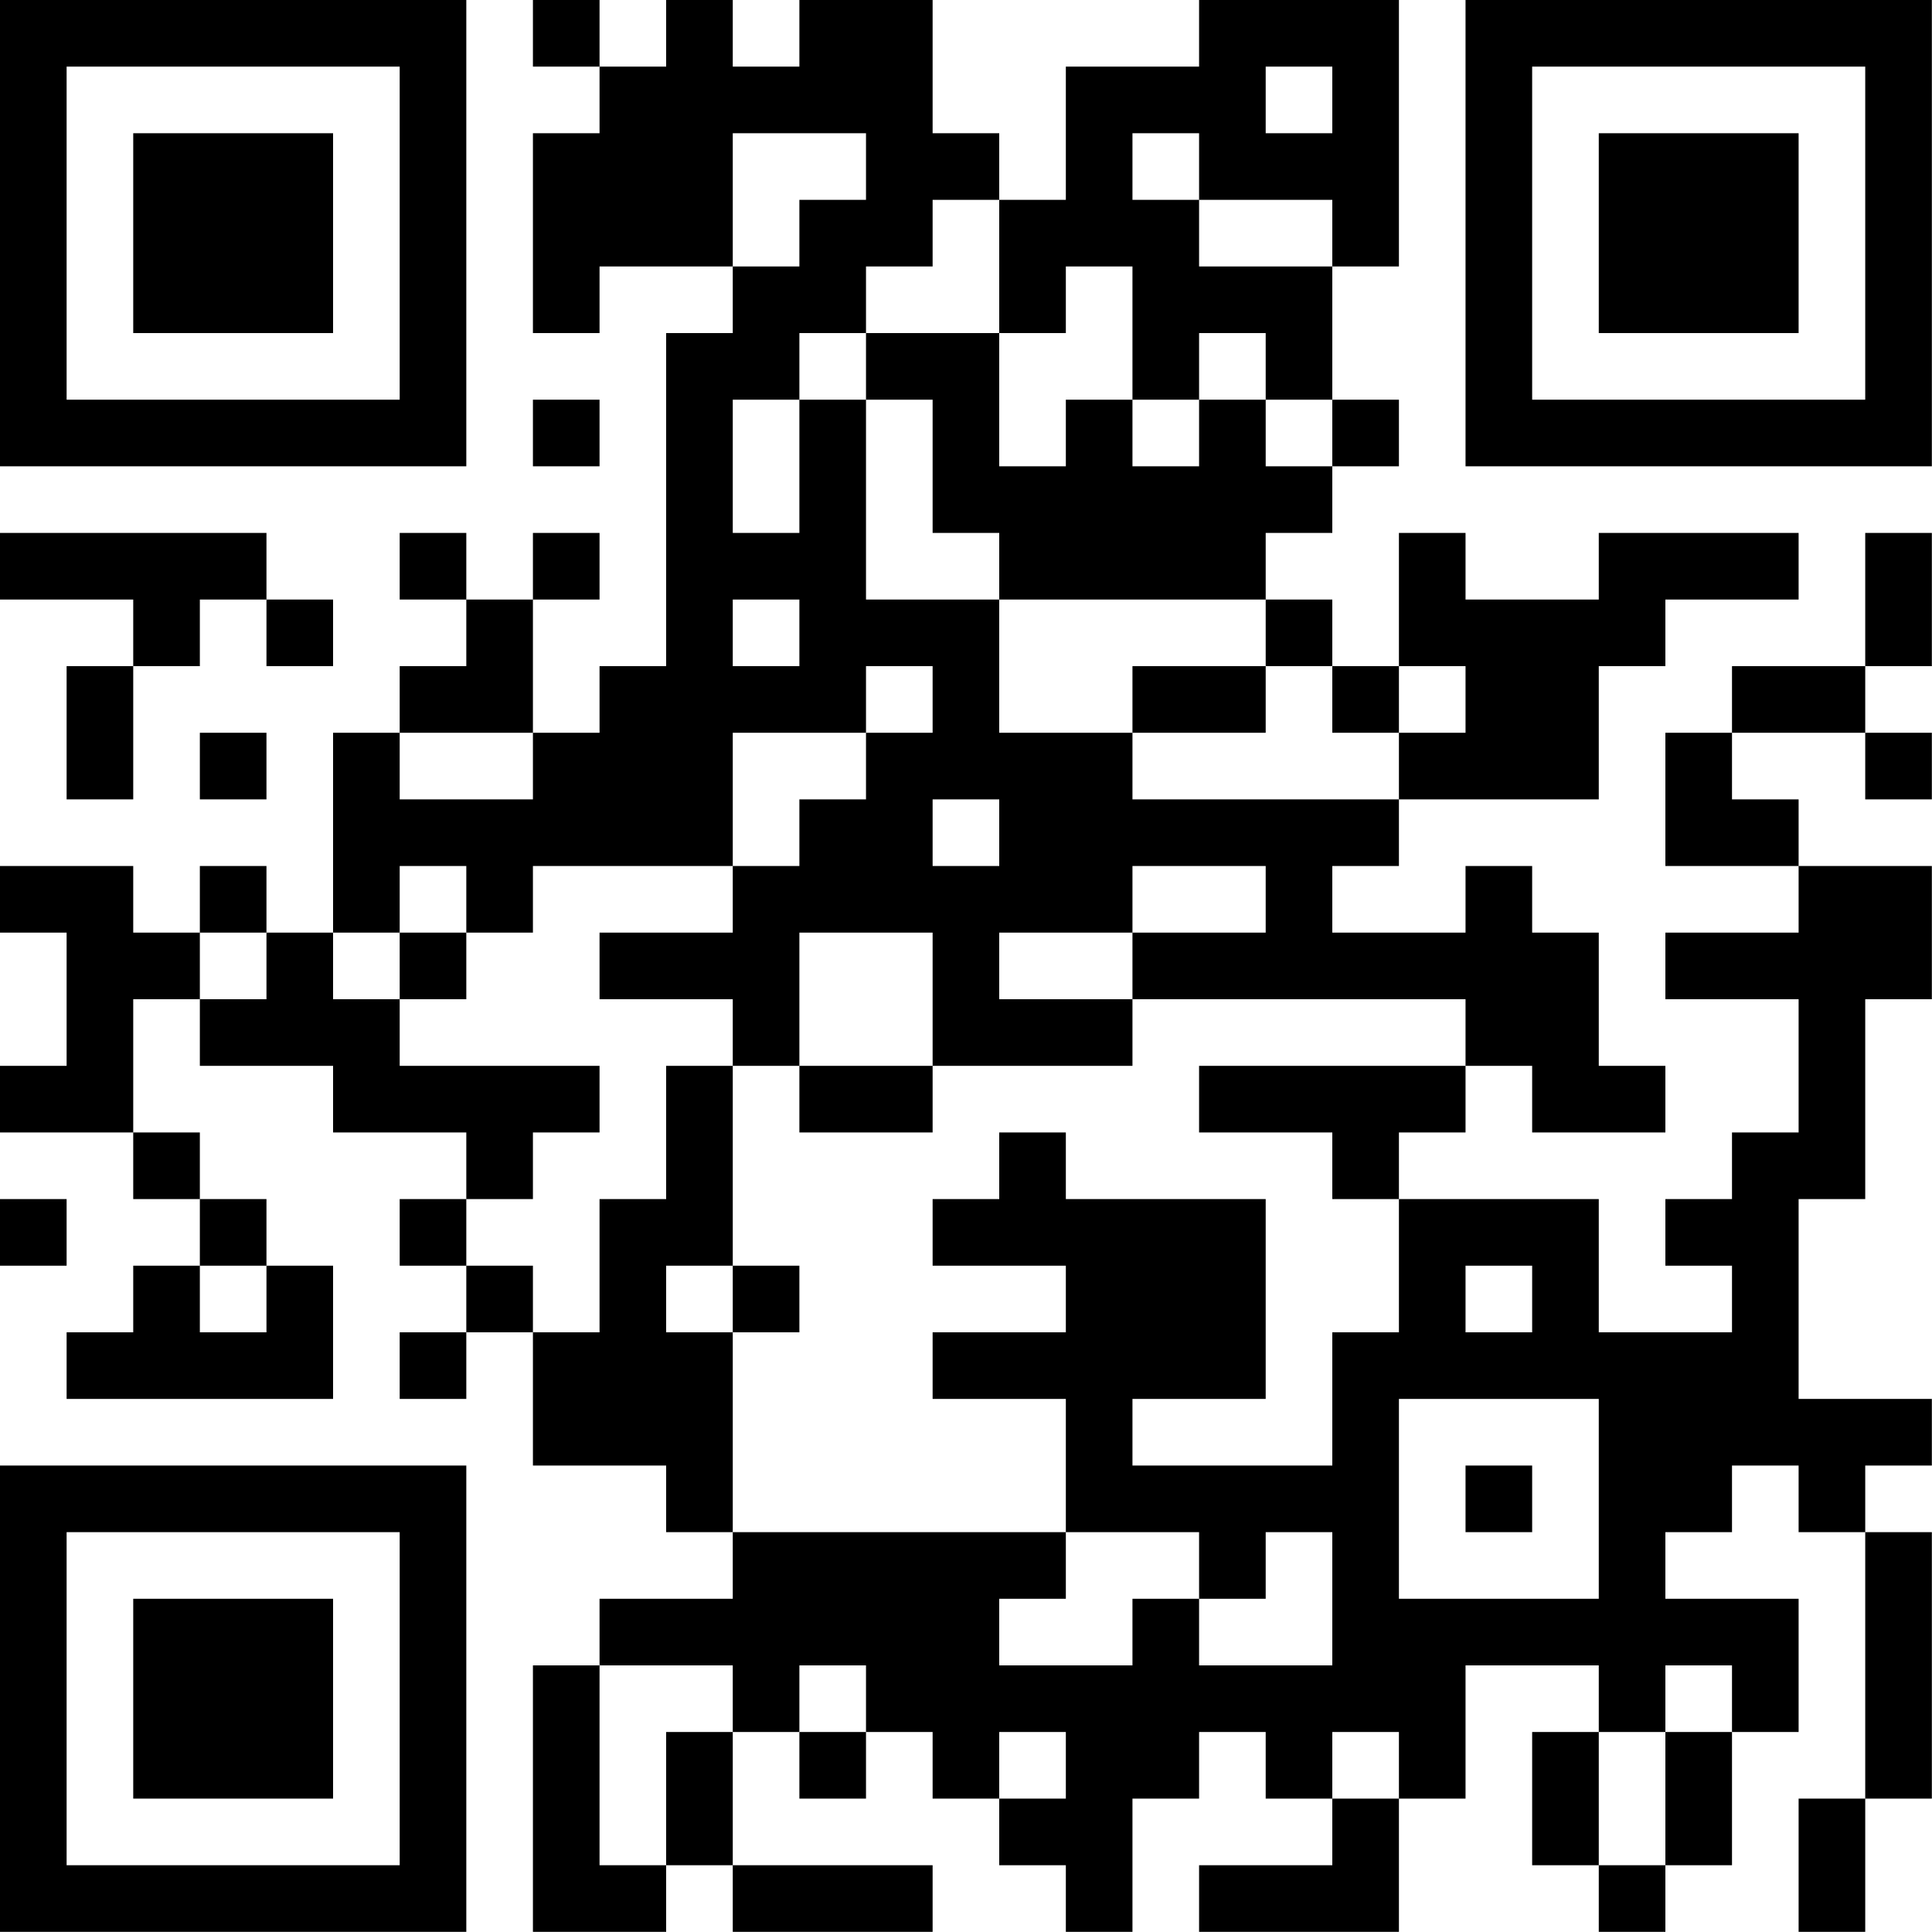
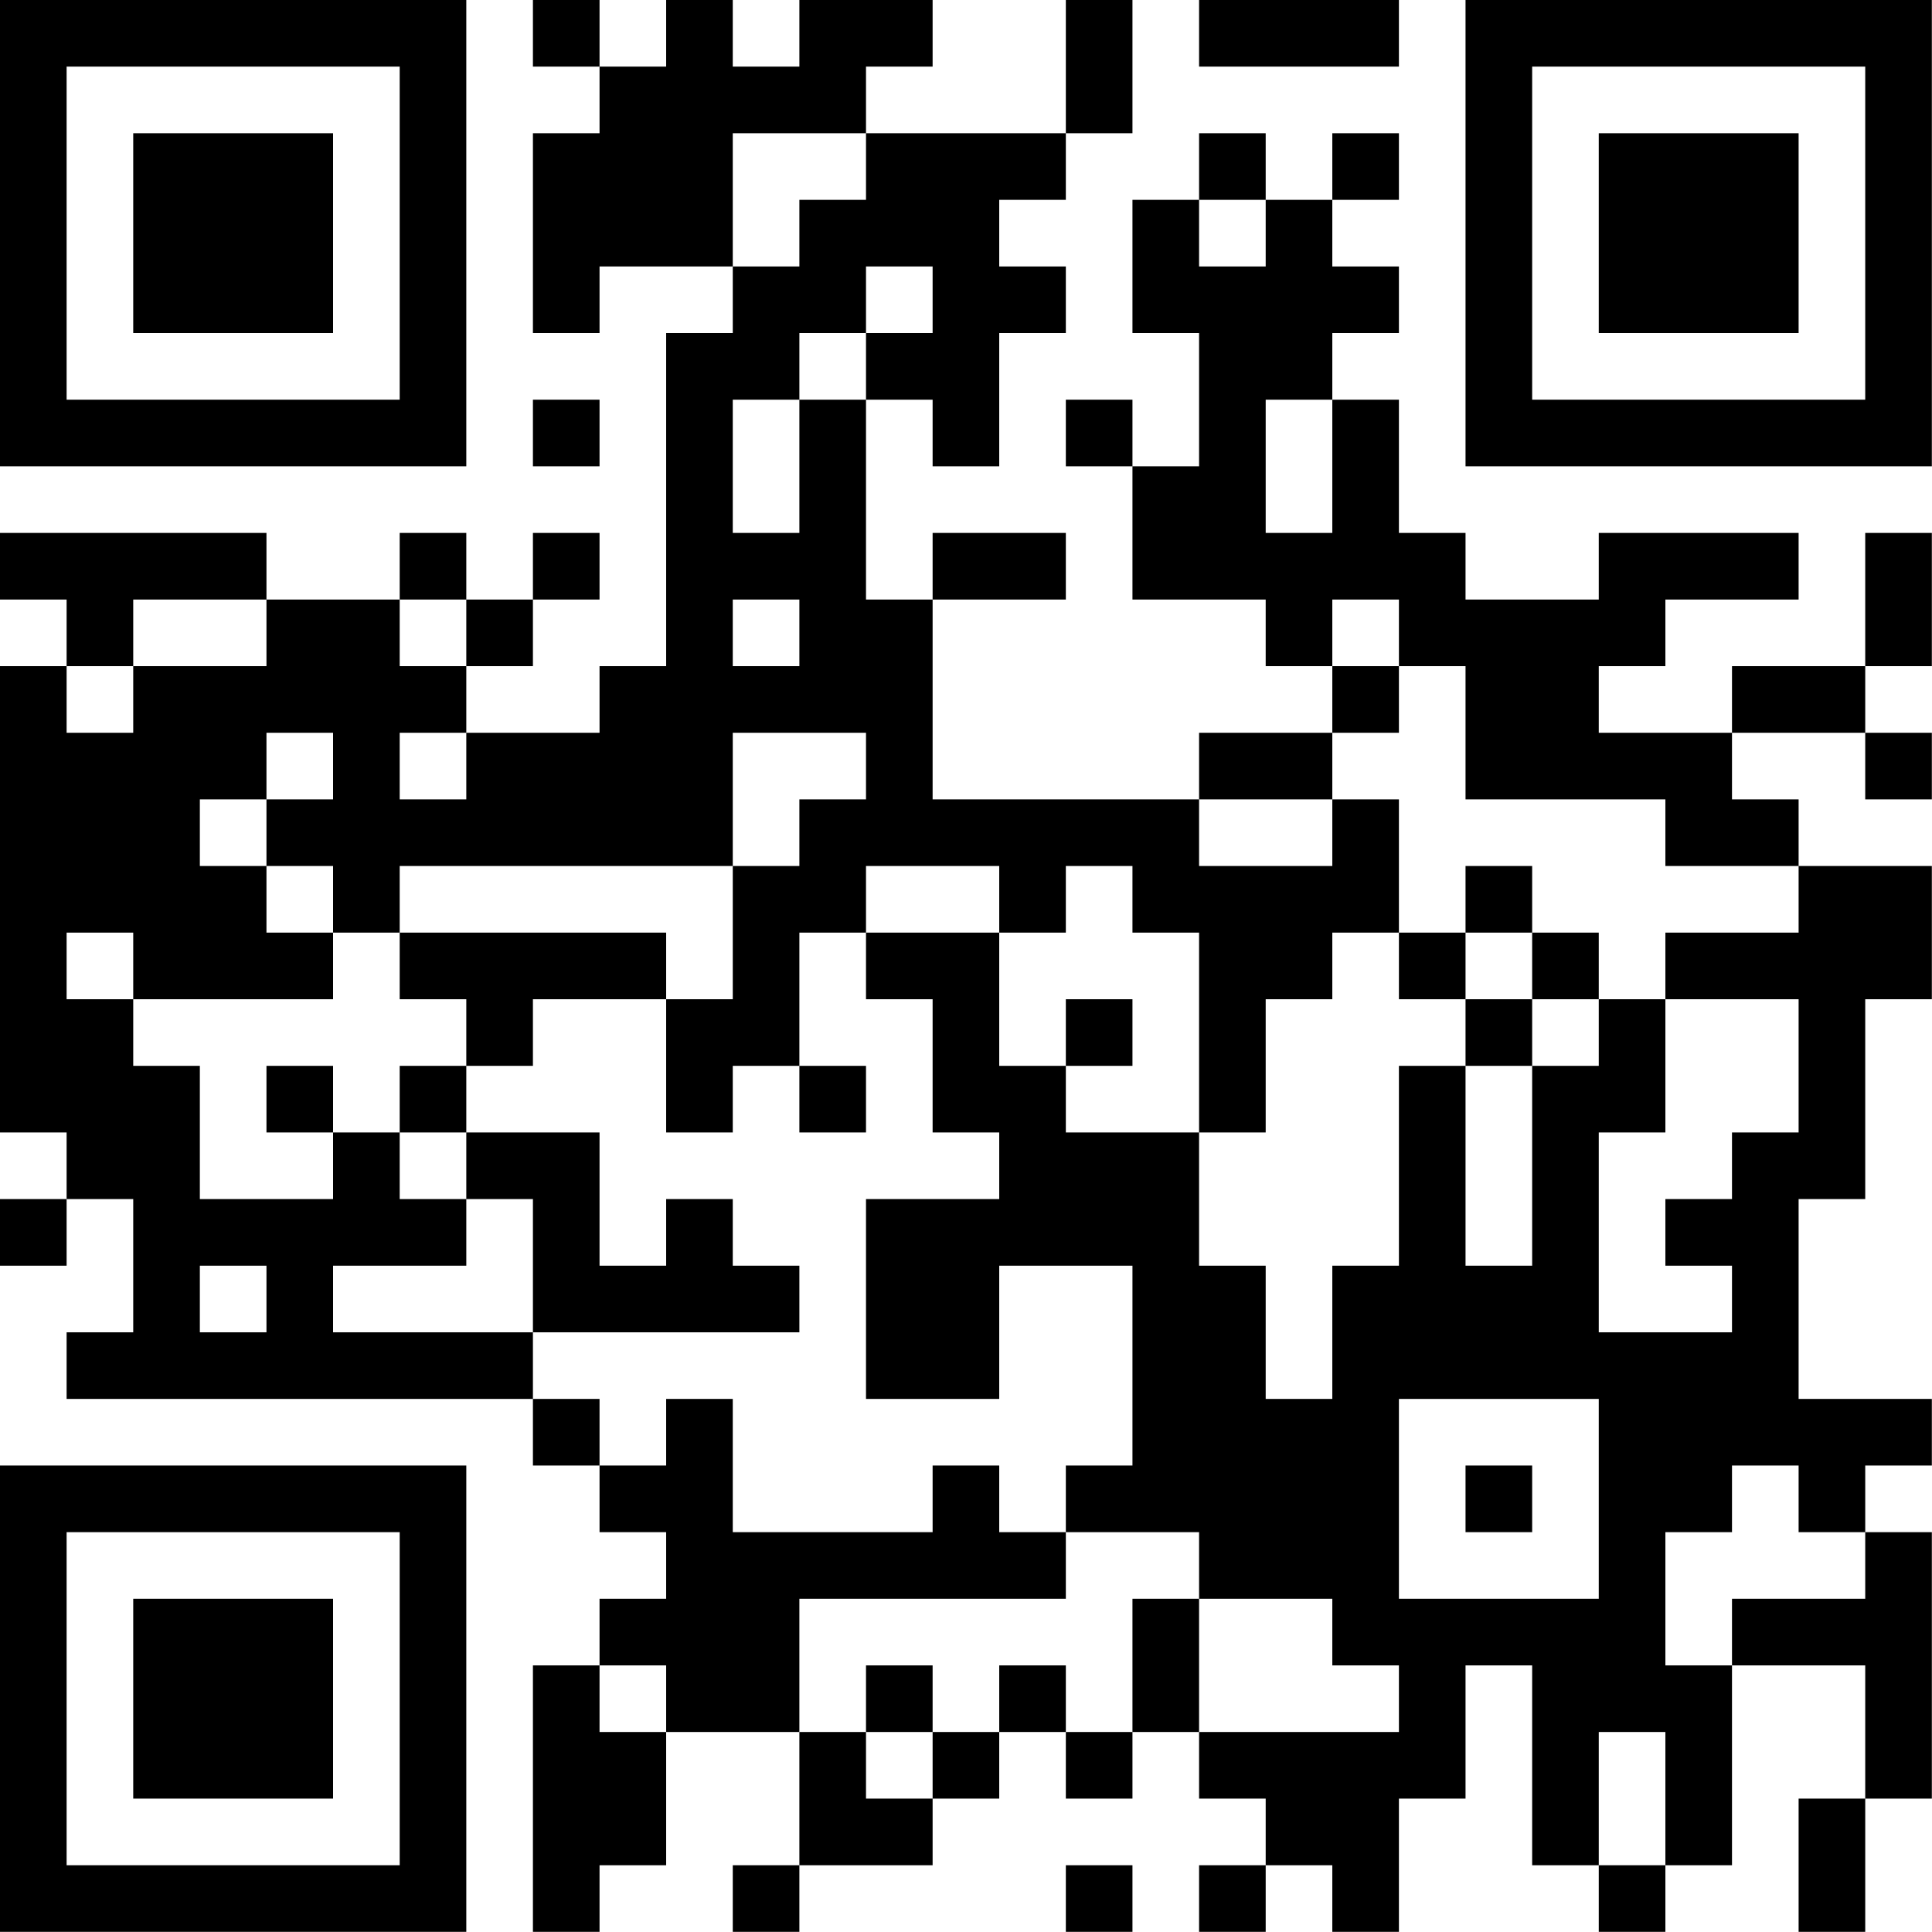
<svg xmlns="http://www.w3.org/2000/svg" version="1.1" width="100" height="100" viewBox="0 0 100 100">
  <rect x="0" y="0" width="100" height="100" fill="#ffffff" />
  <g transform="scale(3.448)">
    <g transform="translate(0,0)">
-       <path fill-rule="evenodd" d="M8 0L8 1L9 1L9 2L8 2L8 5L9 5L9 4L11 4L11 5L10 5L10 10L9 10L9 11L8 11L8 9L9 9L9 8L8 8L8 9L7 9L7 8L6 8L6 9L7 9L7 10L6 10L6 11L5 11L5 14L4 14L4 13L3 13L3 14L2 14L2 13L0 13L0 14L1 14L1 16L0 16L0 17L2 17L2 18L3 18L3 19L2 19L2 20L1 20L1 21L5 21L5 19L4 19L4 18L3 18L3 17L2 17L2 15L3 15L3 16L5 16L5 17L7 17L7 18L6 18L6 19L7 19L7 20L6 20L6 21L7 21L7 20L8 20L8 22L10 22L10 23L11 23L11 24L9 24L9 25L8 25L8 29L10 29L10 28L11 28L11 29L14 29L14 28L11 28L11 26L12 26L12 27L13 27L13 26L14 26L14 27L15 27L15 28L16 28L16 29L17 29L17 27L18 27L18 26L19 26L19 27L20 27L20 28L18 28L18 29L21 29L21 27L22 27L22 25L24 25L24 26L23 26L23 28L24 28L24 29L25 29L25 28L26 28L26 26L27 26L27 24L25 24L25 23L26 23L26 22L27 22L27 23L28 23L28 27L27 27L27 29L28 29L28 27L29 27L29 23L28 23L28 22L29 22L29 21L27 21L27 18L28 18L28 15L29 15L29 13L27 13L27 12L26 12L26 11L28 11L28 12L29 12L29 11L28 11L28 10L29 10L29 8L28 8L28 10L26 10L26 11L25 11L25 13L27 13L27 14L25 14L25 15L27 15L27 17L26 17L26 18L25 18L25 19L26 19L26 20L24 20L24 18L21 18L21 17L22 17L22 16L23 16L23 17L25 17L25 16L24 16L24 14L23 14L23 13L22 13L22 14L20 14L20 13L21 13L21 12L24 12L24 10L25 10L25 9L27 9L27 8L24 8L24 9L22 9L22 8L21 8L21 10L20 10L20 9L19 9L19 8L20 8L20 7L21 7L21 6L20 6L20 4L21 4L21 0L18 0L18 1L16 1L16 3L15 3L15 2L14 2L14 0L12 0L12 1L11 1L11 0L10 0L10 1L9 1L9 0ZM19 1L19 2L20 2L20 1ZM11 2L11 4L12 4L12 3L13 3L13 2ZM17 2L17 3L18 3L18 4L20 4L20 3L18 3L18 2ZM14 3L14 4L13 4L13 5L12 5L12 6L11 6L11 8L12 8L12 6L13 6L13 9L15 9L15 11L17 11L17 12L21 12L21 11L22 11L22 10L21 10L21 11L20 11L20 10L19 10L19 9L15 9L15 8L14 8L14 6L13 6L13 5L15 5L15 7L16 7L16 6L17 6L17 7L18 7L18 6L19 6L19 7L20 7L20 6L19 6L19 5L18 5L18 6L17 6L17 4L16 4L16 5L15 5L15 3ZM8 6L8 7L9 7L9 6ZM0 8L0 9L2 9L2 10L1 10L1 12L2 12L2 10L3 10L3 9L4 9L4 10L5 10L5 9L4 9L4 8ZM11 9L11 10L12 10L12 9ZM13 10L13 11L11 11L11 13L8 13L8 14L7 14L7 13L6 13L6 14L5 14L5 15L6 15L6 16L9 16L9 17L8 17L8 18L7 18L7 19L8 19L8 20L9 20L9 18L10 18L10 16L11 16L11 19L10 19L10 20L11 20L11 23L16 23L16 24L15 24L15 25L17 25L17 24L18 24L18 25L20 25L20 23L19 23L19 24L18 24L18 23L16 23L16 21L14 21L14 20L16 20L16 19L14 19L14 18L15 18L15 17L16 17L16 18L19 18L19 21L17 21L17 22L20 22L20 20L21 20L21 18L20 18L20 17L18 17L18 16L22 16L22 15L17 15L17 14L19 14L19 13L17 13L17 14L15 14L15 15L17 15L17 16L14 16L14 14L12 14L12 16L11 16L11 15L9 15L9 14L11 14L11 13L12 13L12 12L13 12L13 11L14 11L14 10ZM17 10L17 11L19 11L19 10ZM3 11L3 12L4 12L4 11ZM6 11L6 12L8 12L8 11ZM14 12L14 13L15 13L15 12ZM3 14L3 15L4 15L4 14ZM6 14L6 15L7 15L7 14ZM12 16L12 17L14 17L14 16ZM0 18L0 19L1 19L1 18ZM3 19L3 20L4 20L4 19ZM11 19L11 20L12 20L12 19ZM22 19L22 20L23 20L23 19ZM21 21L21 24L24 24L24 21ZM22 22L22 23L23 23L23 22ZM9 25L9 28L10 28L10 26L11 26L11 25ZM12 25L12 26L13 26L13 25ZM25 25L25 26L24 26L24 28L25 28L25 26L26 26L26 25ZM15 26L15 27L16 27L16 26ZM20 26L20 27L21 27L21 26ZM0 0L0 7L7 7L7 0ZM1 1L1 6L6 6L6 1ZM2 2L2 5L5 5L5 2ZM22 0L22 7L29 7L29 0ZM23 1L23 6L28 6L28 1ZM24 2L24 5L27 5L27 2ZM0 22L0 29L7 29L7 22ZM1 23L1 28L6 28L6 23ZM2 24L2 27L5 27L5 24Z" fill="#000000" />
+       <path fill-rule="evenodd" d="M8 0L8 1L9 1L9 2L8 2L8 5L9 5L9 4L11 4L11 5L10 5L10 10L9 10L9 11L7 11L7 10L8 10L8 9L9 9L9 8L8 8L8 9L7 9L7 8L6 8L6 9L4 9L4 8L0 8L0 9L1 9L1 10L0 10L0 17L1 17L1 18L0 18L0 19L1 19L1 18L2 18L2 20L1 20L1 21L8 21L8 22L9 22L9 23L10 23L10 24L9 24L9 25L8 25L8 29L9 29L9 28L10 28L10 26L12 26L12 28L11 28L11 29L12 29L12 28L14 28L14 27L15 27L15 26L16 26L16 27L17 27L17 26L18 26L18 27L19 27L19 28L18 28L18 29L19 29L19 28L20 28L20 29L21 29L21 27L22 27L22 25L23 25L23 28L24 28L24 29L25 29L25 28L26 28L26 25L28 25L28 27L27 27L27 29L28 29L28 27L29 27L29 23L28 23L28 22L29 22L29 21L27 21L27 18L28 18L28 15L29 15L29 13L27 13L27 12L26 12L26 11L28 11L28 12L29 12L29 11L28 11L28 10L29 10L29 8L28 8L28 10L26 10L26 11L24 11L24 10L25 10L25 9L27 9L27 8L24 8L24 9L22 9L22 8L21 8L21 6L20 6L20 5L21 5L21 4L20 4L20 3L21 3L21 2L20 2L20 3L19 3L19 2L18 2L18 3L17 3L17 5L18 5L18 7L17 7L17 6L16 6L16 7L17 7L17 9L19 9L19 10L20 10L20 11L18 11L18 12L14 12L14 9L16 9L16 8L14 8L14 9L13 9L13 6L14 6L14 7L15 7L15 5L16 5L16 4L15 4L15 3L16 3L16 2L17 2L17 0L16 0L16 2L13 2L13 1L14 1L14 0L12 0L12 1L11 1L11 0L10 0L10 1L9 1L9 0ZM18 0L18 1L21 1L21 0ZM11 2L11 4L12 4L12 3L13 3L13 2ZM18 3L18 4L19 4L19 3ZM13 4L13 5L12 5L12 6L11 6L11 8L12 8L12 6L13 6L13 5L14 5L14 4ZM8 6L8 7L9 7L9 6ZM19 6L19 8L20 8L20 6ZM2 9L2 10L1 10L1 11L2 11L2 10L4 10L4 9ZM6 9L6 10L7 10L7 9ZM11 9L11 10L12 10L12 9ZM20 9L20 10L21 10L21 11L20 11L20 12L18 12L18 13L20 13L20 12L21 12L21 14L20 14L20 15L19 15L19 17L18 17L18 14L17 14L17 13L16 13L16 14L15 14L15 13L13 13L13 14L12 14L12 16L11 16L11 17L10 17L10 15L11 15L11 13L12 13L12 12L13 12L13 11L11 11L11 13L6 13L6 14L5 14L5 13L4 13L4 12L5 12L5 11L4 11L4 12L3 12L3 13L4 13L4 14L5 14L5 15L2 15L2 14L1 14L1 15L2 15L2 16L3 16L3 18L5 18L5 17L6 17L6 18L7 18L7 19L5 19L5 20L8 20L8 21L9 21L9 22L10 22L10 21L11 21L11 23L14 23L14 22L15 22L15 23L16 23L16 24L12 24L12 26L13 26L13 27L14 27L14 26L15 26L15 25L16 25L16 26L17 26L17 24L18 24L18 26L21 26L21 25L20 25L20 24L18 24L18 23L16 23L16 22L17 22L17 19L15 19L15 21L13 21L13 18L15 18L15 17L14 17L14 15L13 15L13 14L15 14L15 16L16 16L16 17L18 17L18 19L19 19L19 21L20 21L20 19L21 19L21 16L22 16L22 19L23 19L23 16L24 16L24 15L25 15L25 17L24 17L24 20L26 20L26 19L25 19L25 18L26 18L26 17L27 17L27 15L25 15L25 14L27 14L27 13L25 13L25 12L22 12L22 10L21 10L21 9ZM6 11L6 12L7 12L7 11ZM22 13L22 14L21 14L21 15L22 15L22 16L23 16L23 15L24 15L24 14L23 14L23 13ZM6 14L6 15L7 15L7 16L6 16L6 17L7 17L7 18L8 18L8 20L12 20L12 19L11 19L11 18L10 18L10 19L9 19L9 17L7 17L7 16L8 16L8 15L10 15L10 14ZM22 14L22 15L23 15L23 14ZM16 15L16 16L17 16L17 15ZM4 16L4 17L5 17L5 16ZM12 16L12 17L13 17L13 16ZM3 19L3 20L4 20L4 19ZM21 21L21 24L24 24L24 21ZM22 22L22 23L23 23L23 22ZM26 22L26 23L25 23L25 25L26 25L26 24L28 24L28 23L27 23L27 22ZM9 25L9 26L10 26L10 25ZM13 25L13 26L14 26L14 25ZM24 26L24 28L25 28L25 26ZM16 28L16 29L17 29L17 28ZM0 0L0 7L7 7L7 0ZM1 1L1 6L6 6L6 1ZM2 2L2 5L5 5L5 2ZM22 0L22 7L29 7L29 0ZM23 1L23 6L28 6L28 1ZM24 2L24 5L27 5L27 2ZM0 22L0 29L7 29L7 22ZM1 23L1 28L6 28L6 23ZM2 24L2 27L5 27L5 24Z" fill="#000000" />
    </g>
  </g>
</svg>
